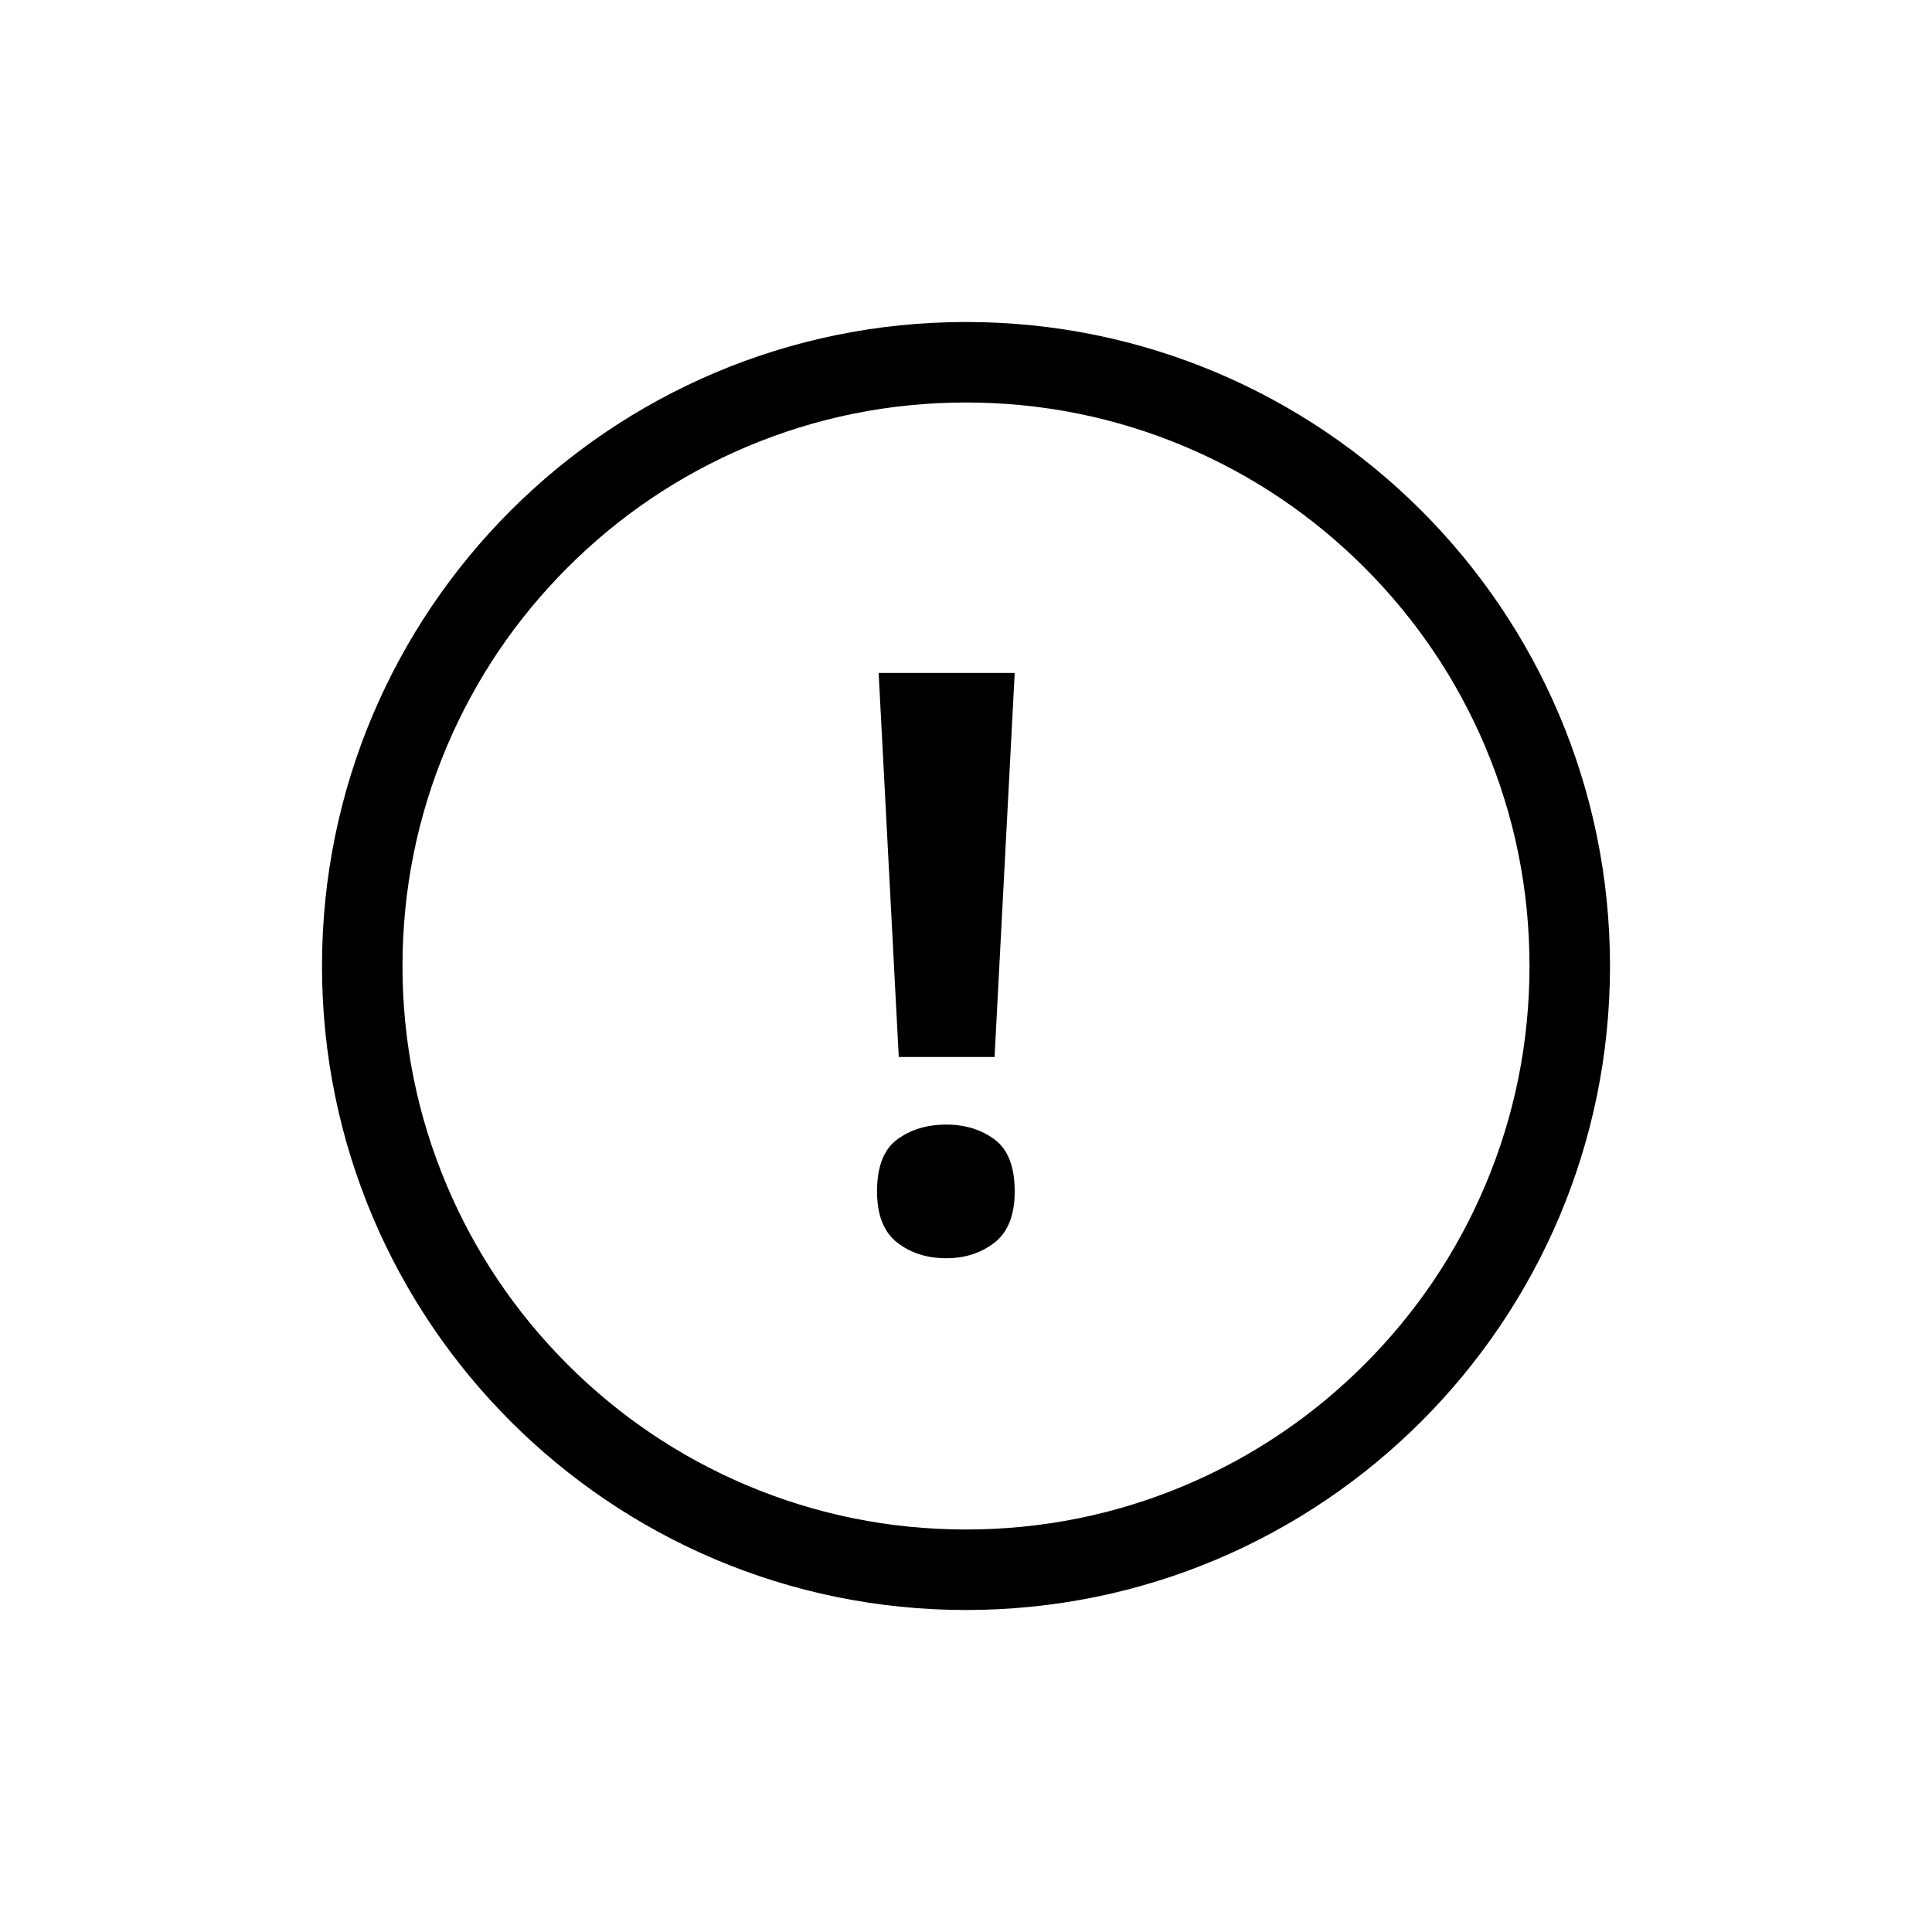
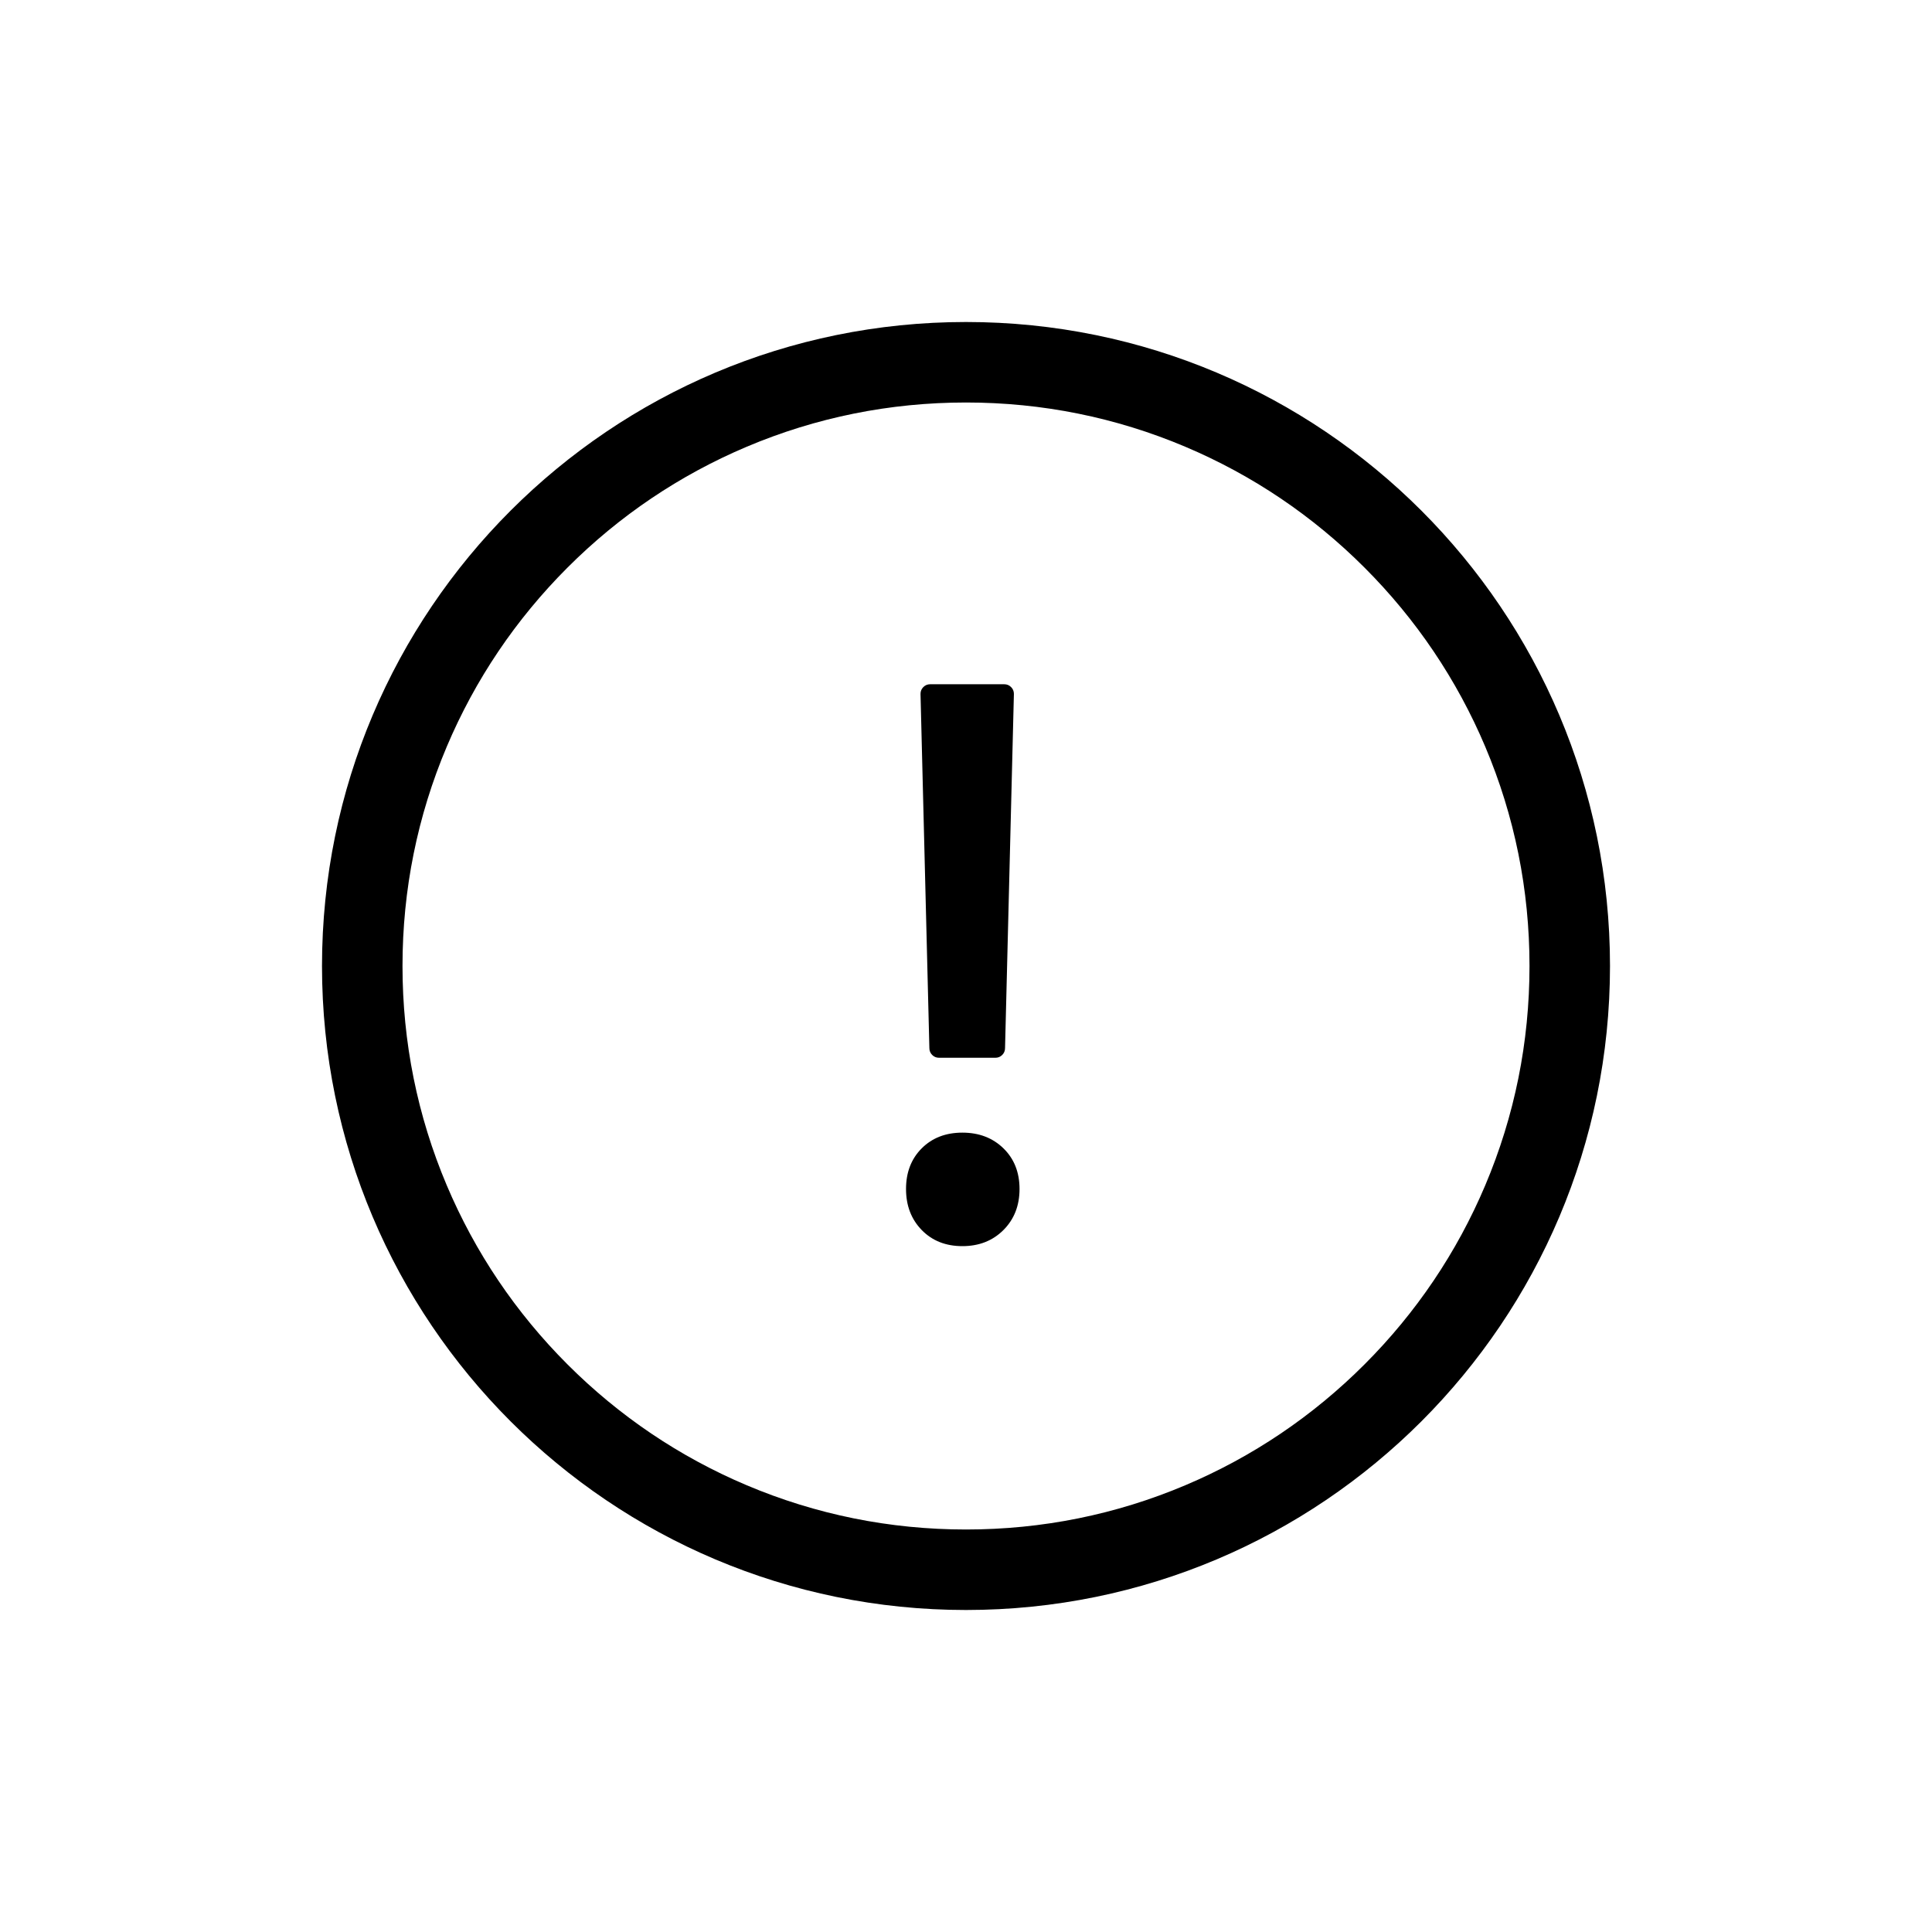
<svg xmlns="http://www.w3.org/2000/svg" viewBox="0 0 864 864">
-   <g id="Layer_1" data-name="Layer 1">
-     <path d="M432,180c34.04,0,67.03,6.66,98.08,19.79,30,12.69,56.96,30.87,80.11,54.02,23.15,23.15,41.33,50.11,54.02,80.11,13.13,31.04,19.79,64.04,19.79,98.08s-6.66,67.03-19.79,98.08c-12.69,30-30.87,56.96-54.02,80.11-23.15,23.16-50.11,41.33-80.11,54.02-31.04,13.13-64.04,19.79-98.08,19.79s-67.03-6.66-98.08-19.79c-30-12.69-56.96-30.87-80.11-54.02-23.15-23.15-41.33-50.11-54.02-80.11-13.13-31.04-19.79-64.04-19.79-98.08s6.66-67.03,19.79-98.08c12.69-30,30.87-56.96,54.02-80.11,23.15-23.16,50.11-41.33,80.11-54.02,31.04-13.13,64.04-19.79,98.08-19.79M432,144c-159.06,0-288,128.94-288,288s128.94,288,288,288,288-128.94,288-288-128.94-288-288-288h0Z" style="stroke-width: 0px;" />
-   </g>
-   <g id="barlow">
-     <text transform="translate(371.7 558)" style="font-family: Barlow-SemiBold, Barlow; font-size: 360px; font-weight: 600;">
-       <tspan x="0" y="0">!</tspan>
-     </text>
-   </g>
+   <path d="M432,144 C591.06,144 720,272.94 720,432 C720,591.06 591.06,720 432,720 C272.94,720 144,591.06 144,432 C144,272.94 272.94,144 432,144 Z M432,180 C397.96,180 364.96,186.66 333.92,199.79 C303.92,212.48 276.96,230.65 253.81,253.81 C230.66,276.96 212.48,303.92 199.79,333.92 C186.66,364.97 180,397.96 180,432 C180,466.04 186.66,499.04 199.79,530.08 C212.48,560.08 230.66,587.04 253.81,610.19 C276.96,633.34 303.92,651.52 333.92,664.21 C364.97,677.34 397.96,684 432,684 C466.04,684 499.04,677.34 530.08,664.21 C560.08,651.52 587.04,633.35 610.19,610.19 C633.34,587.04 651.52,560.08 664.21,530.08 C677.34,499.03 684,466.04 684,432 C684,397.96 677.34,364.96 664.21,333.92 C651.52,303.92 633.34,276.96 610.19,253.81 C587.04,230.66 560.08,212.48 530.08,199.79 C499.03,186.66 466.04,180 432,180 Z M415.62,468.72 L411.66,310.32 Q411.66,308.52 412.92,307.26 Q414.18,306 415.98,306 L449.1,306 Q450.9,306 452.16,307.26 Q453.42,308.52 453.42,310.32 L449.46,468.72 Q449.46,470.52 448.2,471.78 Q446.94,473.04 445.14,473.04 L419.94,473.04 Q418.14,473.04 416.88,471.78 Q415.62,470.52 415.62,468.72 Z M405.18,531.72 Q405.18,520.56 412.2,513.54 Q419.22,506.52 430.38,506.52 Q441.54,506.52 448.74,513.54 Q455.94,520.56 455.94,531.72 Q455.94,542.88 448.74,550.08 Q441.54,557.28 430.38,557.28 Q419.22,557.28 412.2,550.08 Q405.18,542.88 405.18,531.72 Z" />
</svg>
